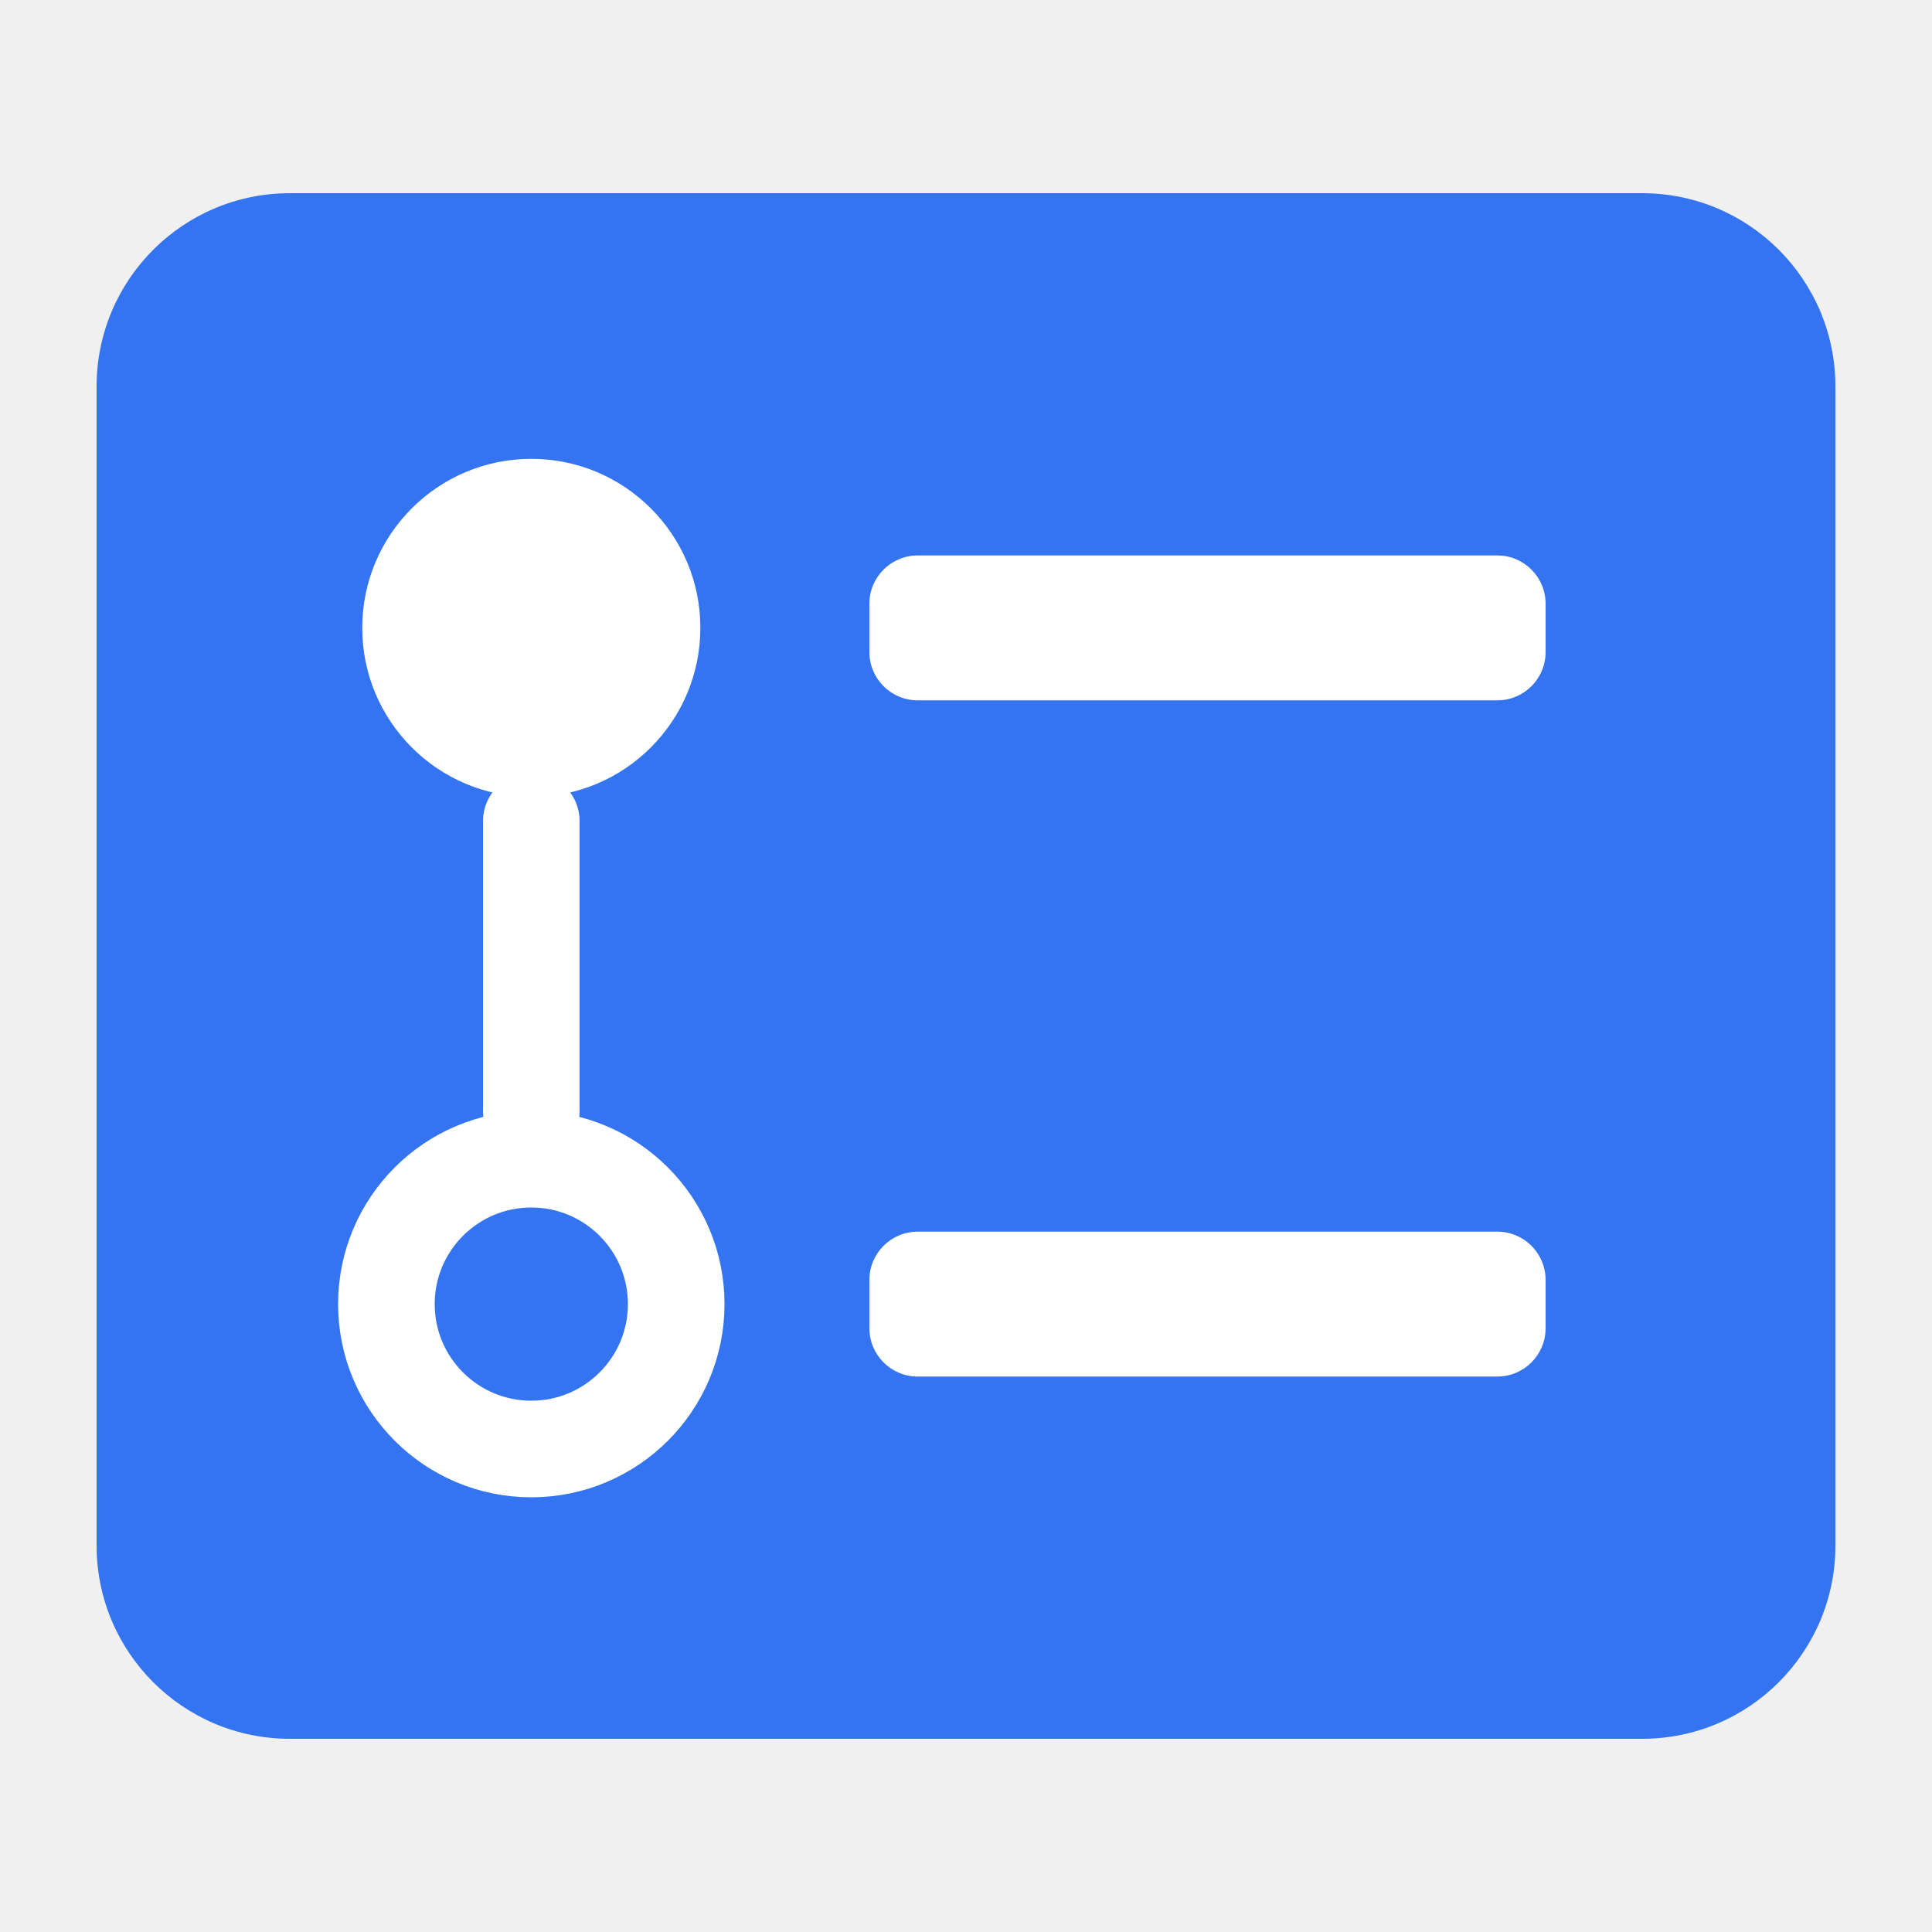
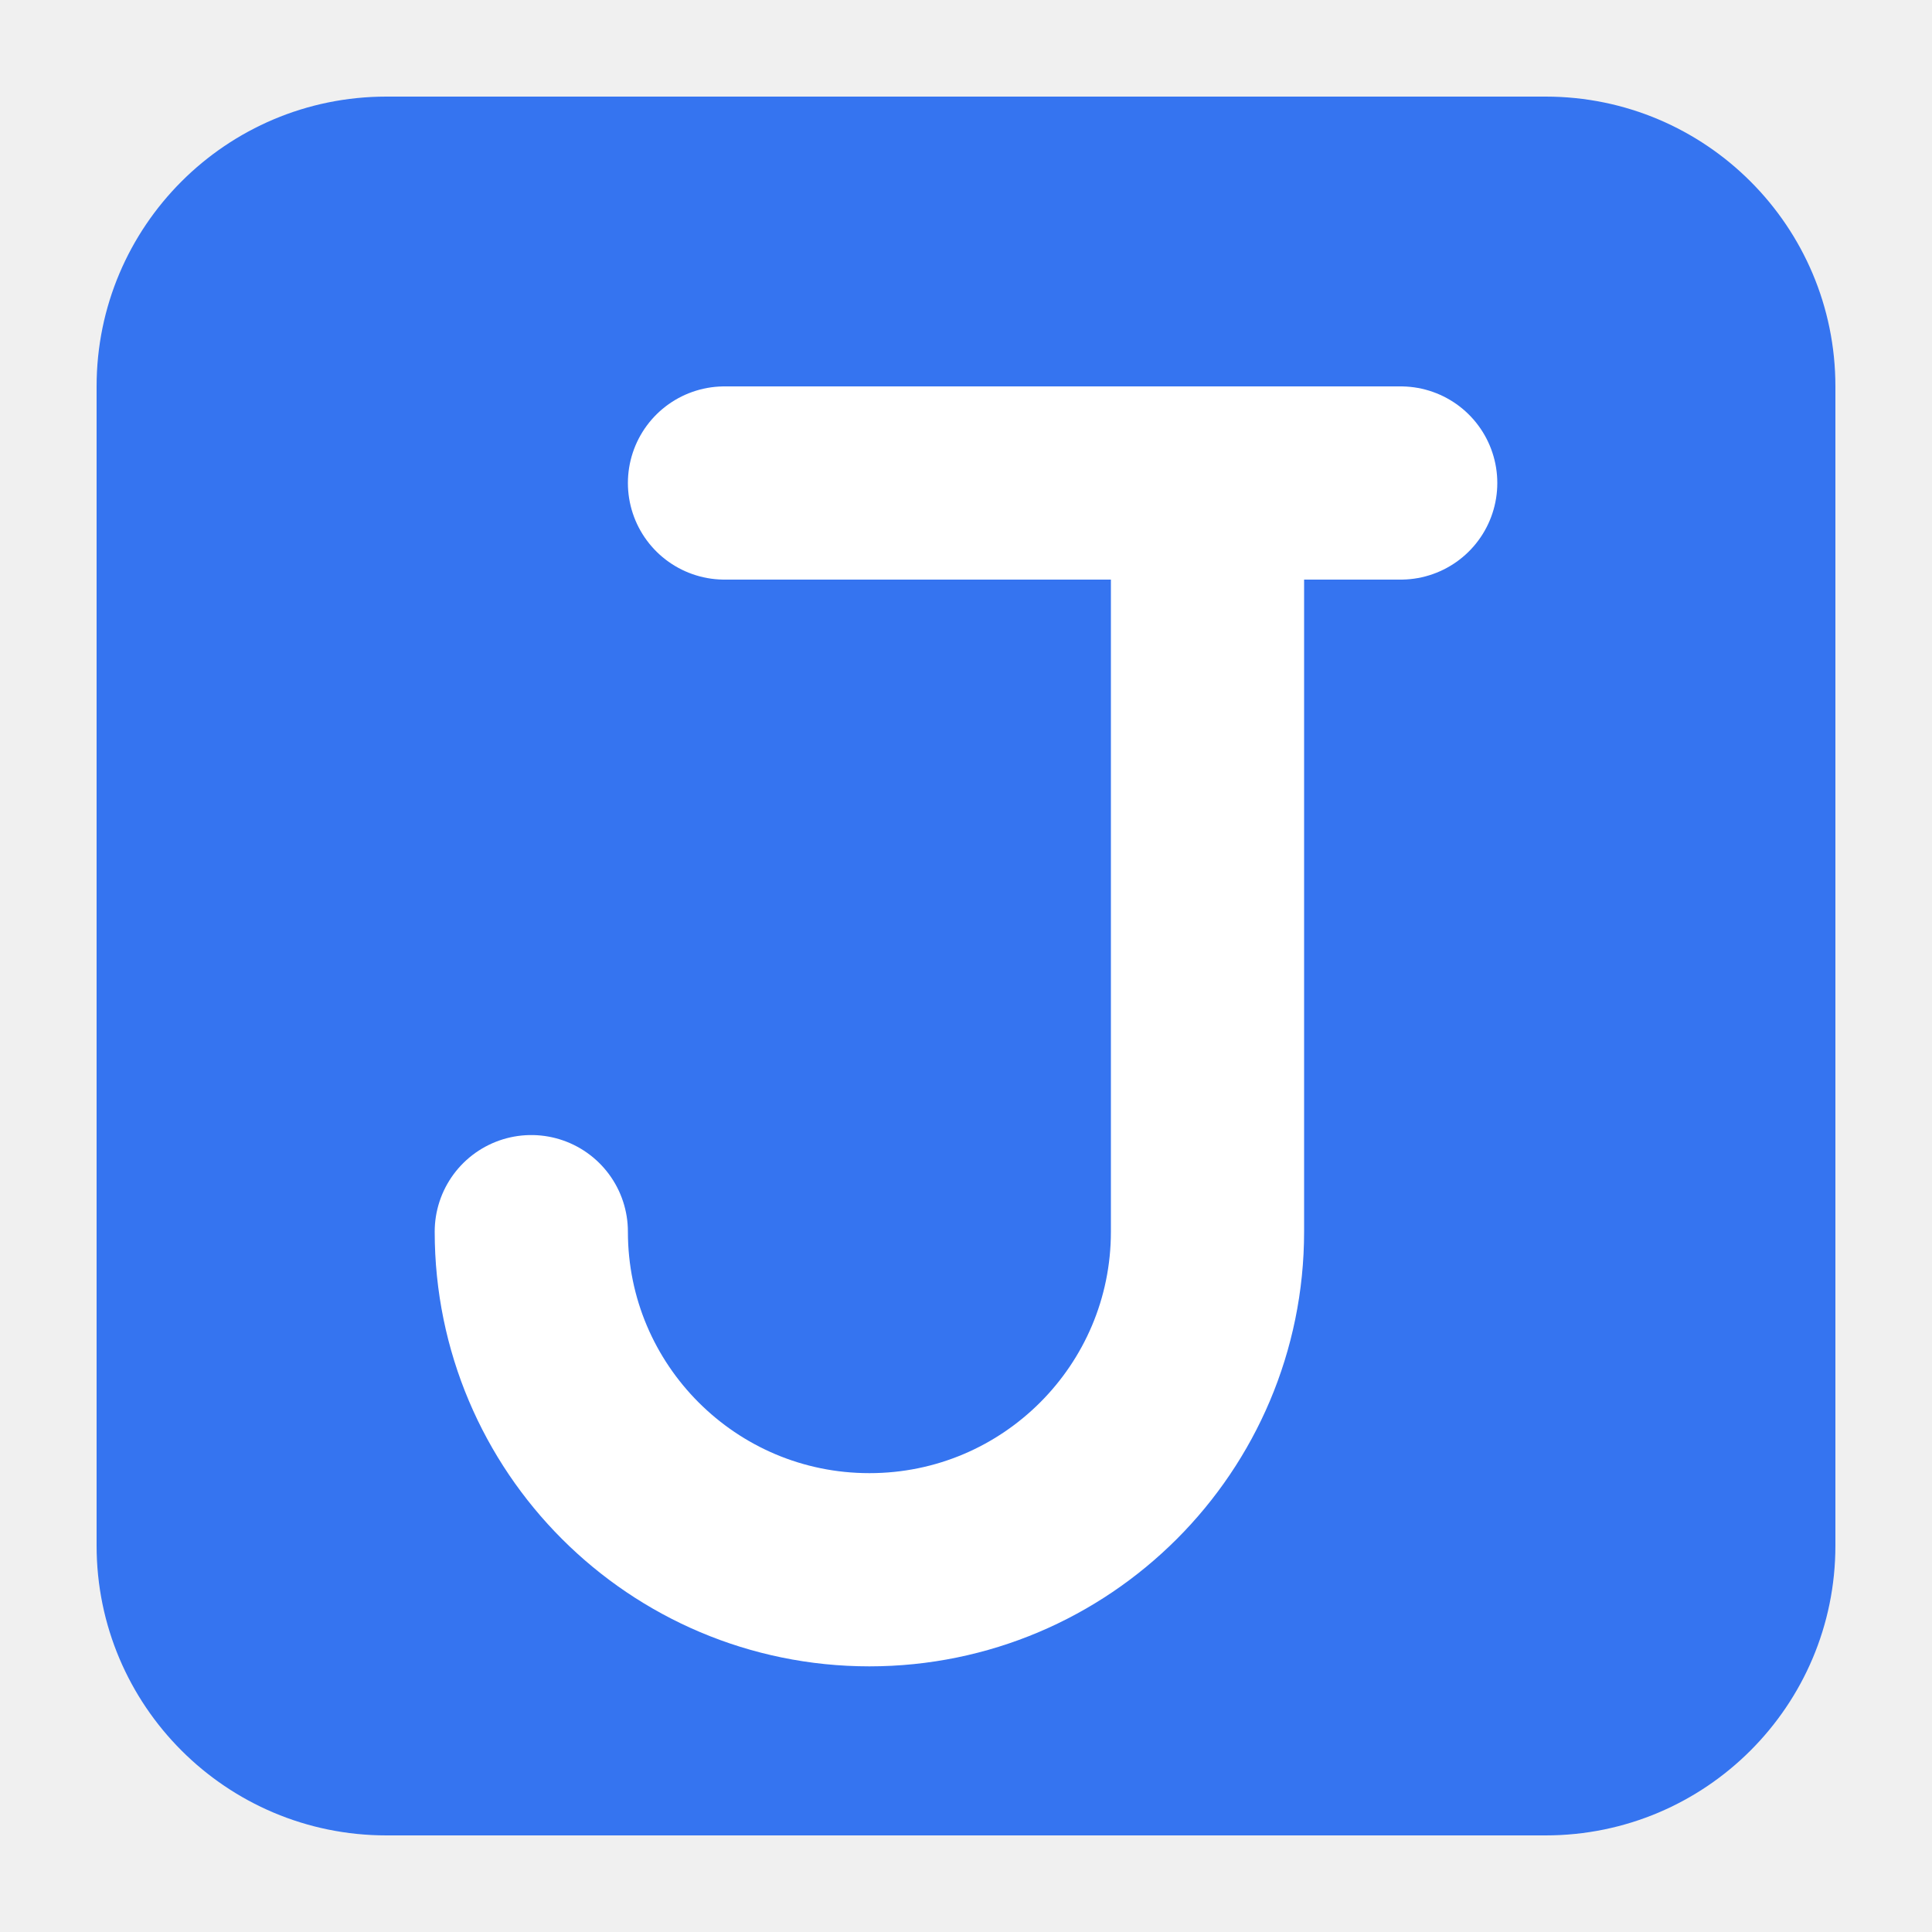
<svg xmlns="http://www.w3.org/2000/svg" width="40" height="40" viewBox="0 0 40 40">
-   <rect x="2" y="4" width="36" height="32" rx="4" fill="#3574F0" />
-   <circle cx="11" cy="13" r="3.5" fill="#FFFFFF" />
-   <circle cx="11" cy="27" r="3" fill="none" stroke="#FFFFFF" stroke-width="2" />
-   <path d="M11 17v6" stroke="#FFFFFF" stroke-width="2" stroke-linecap="round" />
-   <rect x="18" y="11.5" width="14" height="3" rx="1" fill="#FFFFFF" />
-   <rect x="18" y="25.5" width="14" height="3" rx="1" fill="#FFFFFF" />
+   <rect x="2" y="2" width="36" height="36" rx="6" fill="#3574F0" />
+   <path d="M15 10h14M25 10v15.5a7 7 0 0 1-14 0" fill="none" stroke="#FFFFFF" stroke-width="4" stroke-linecap="round" stroke-linejoin="round" />
</svg>
